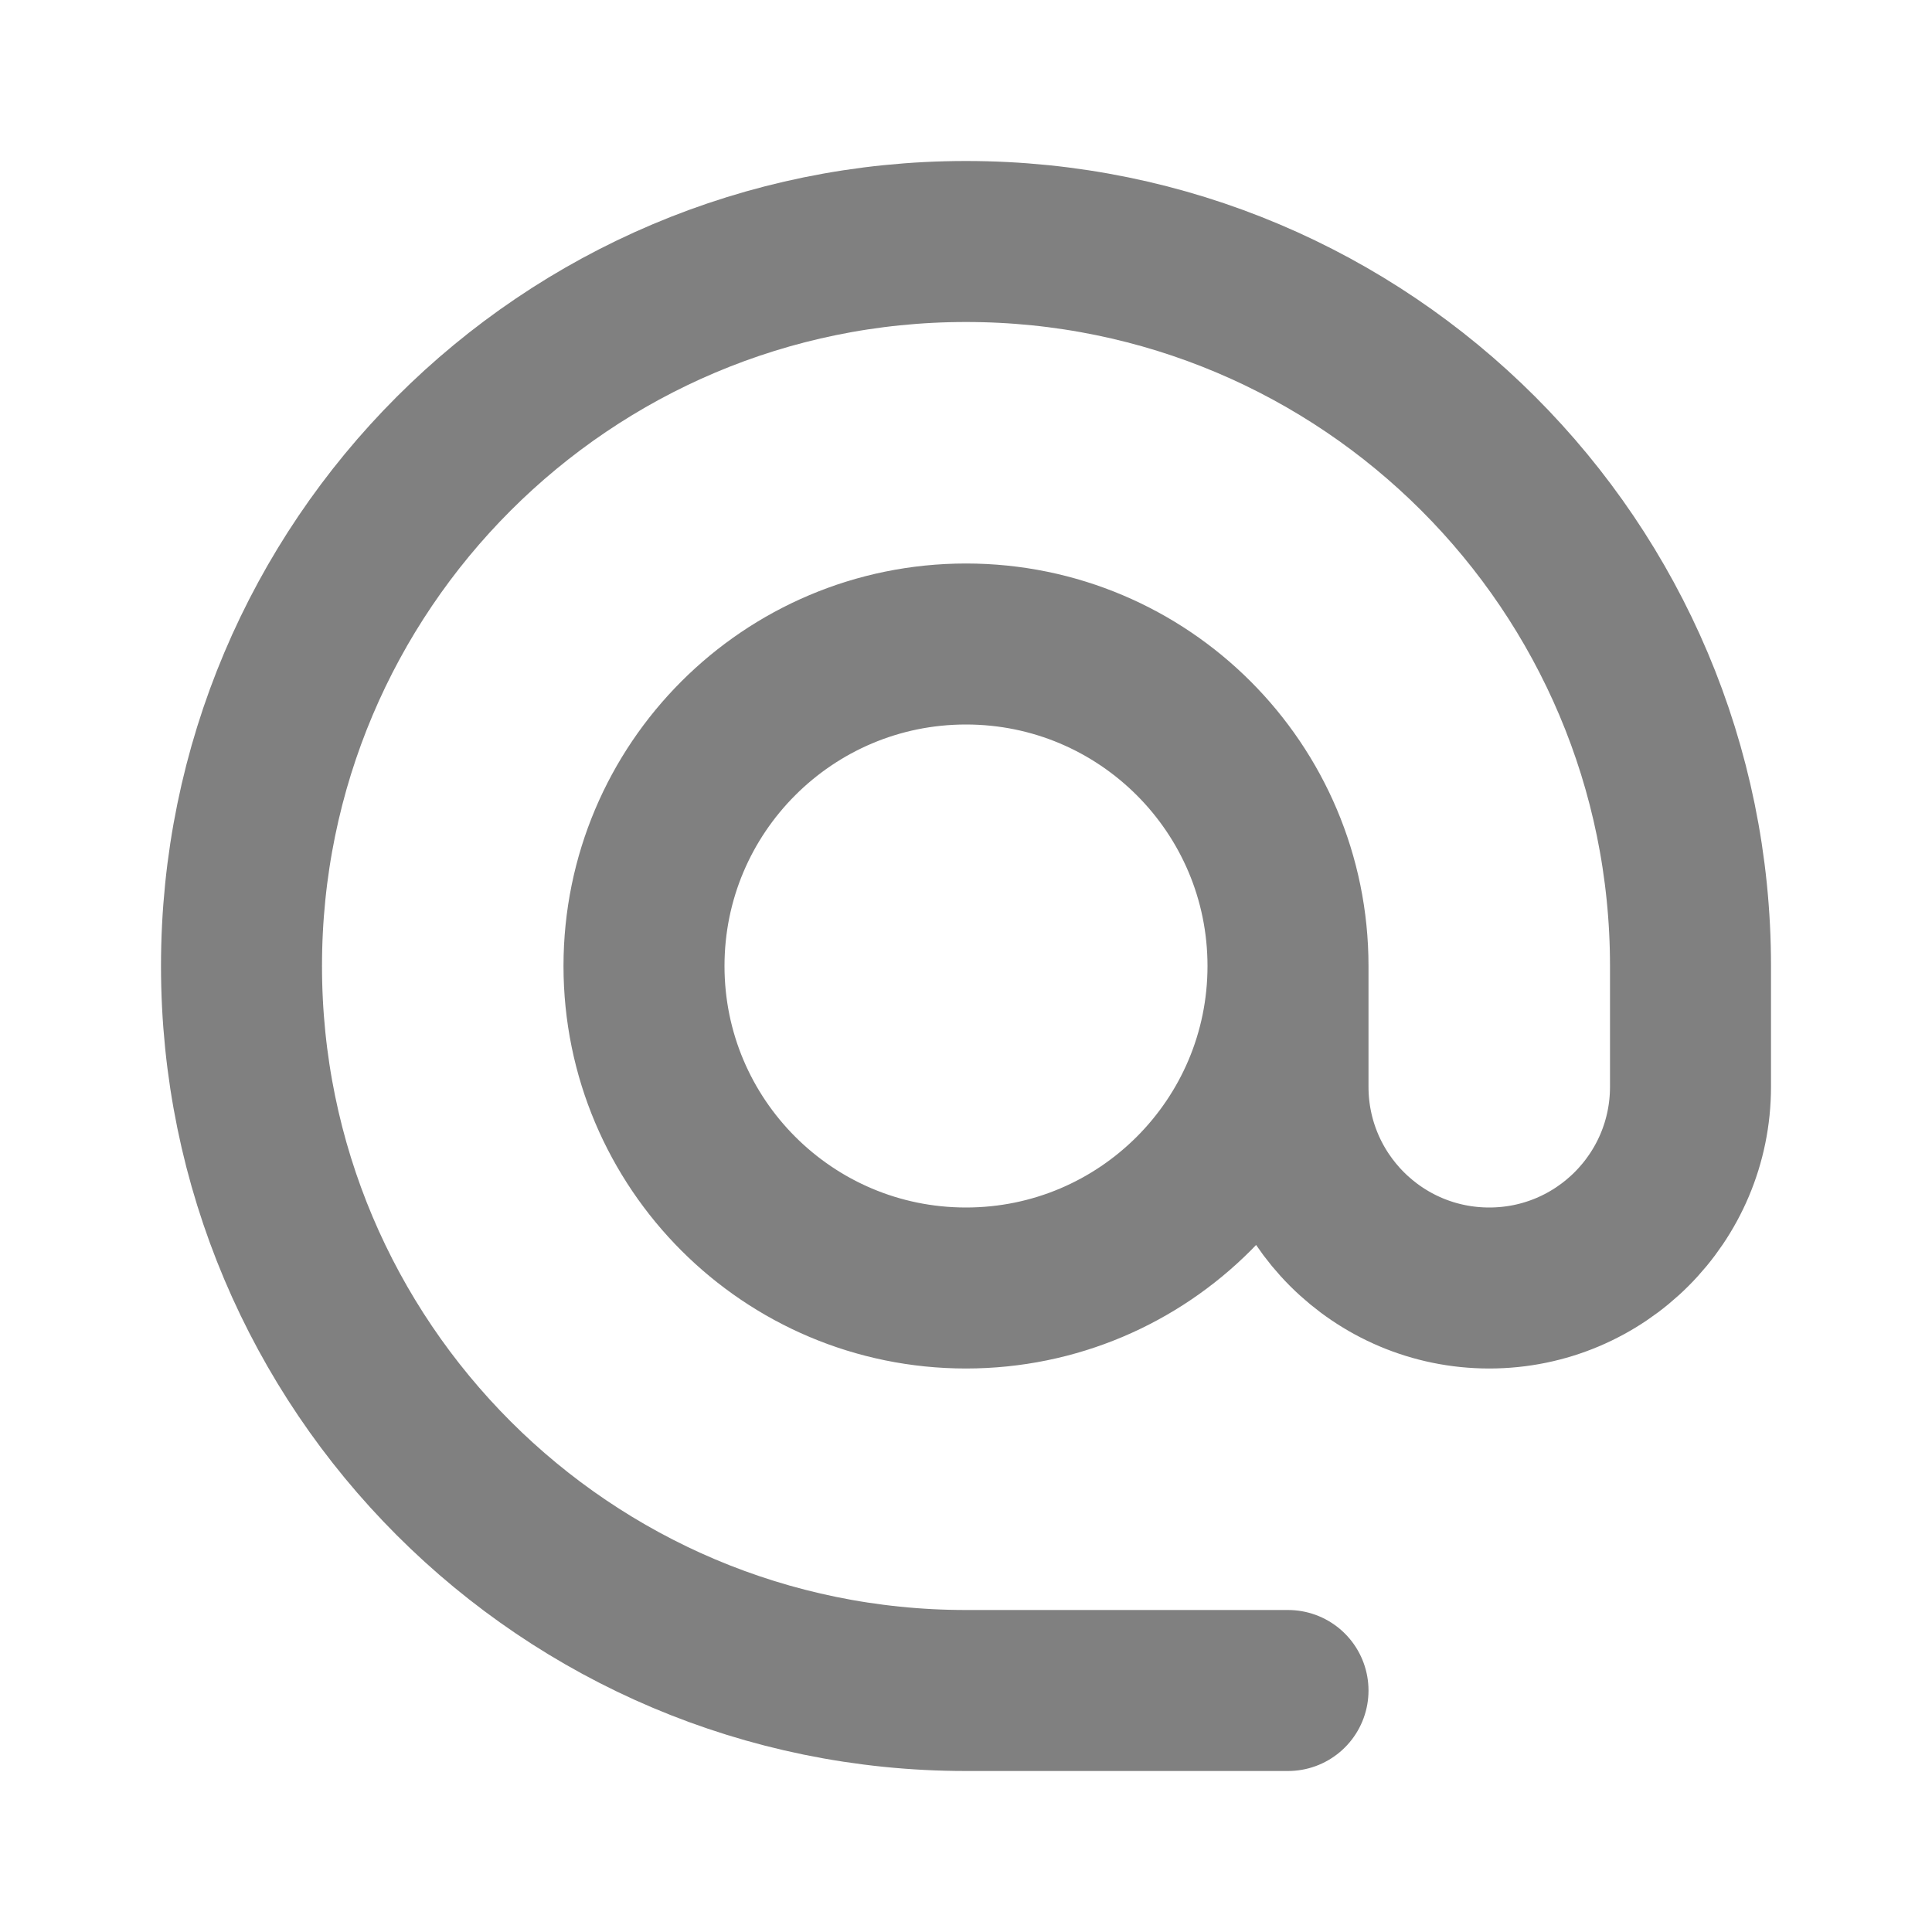
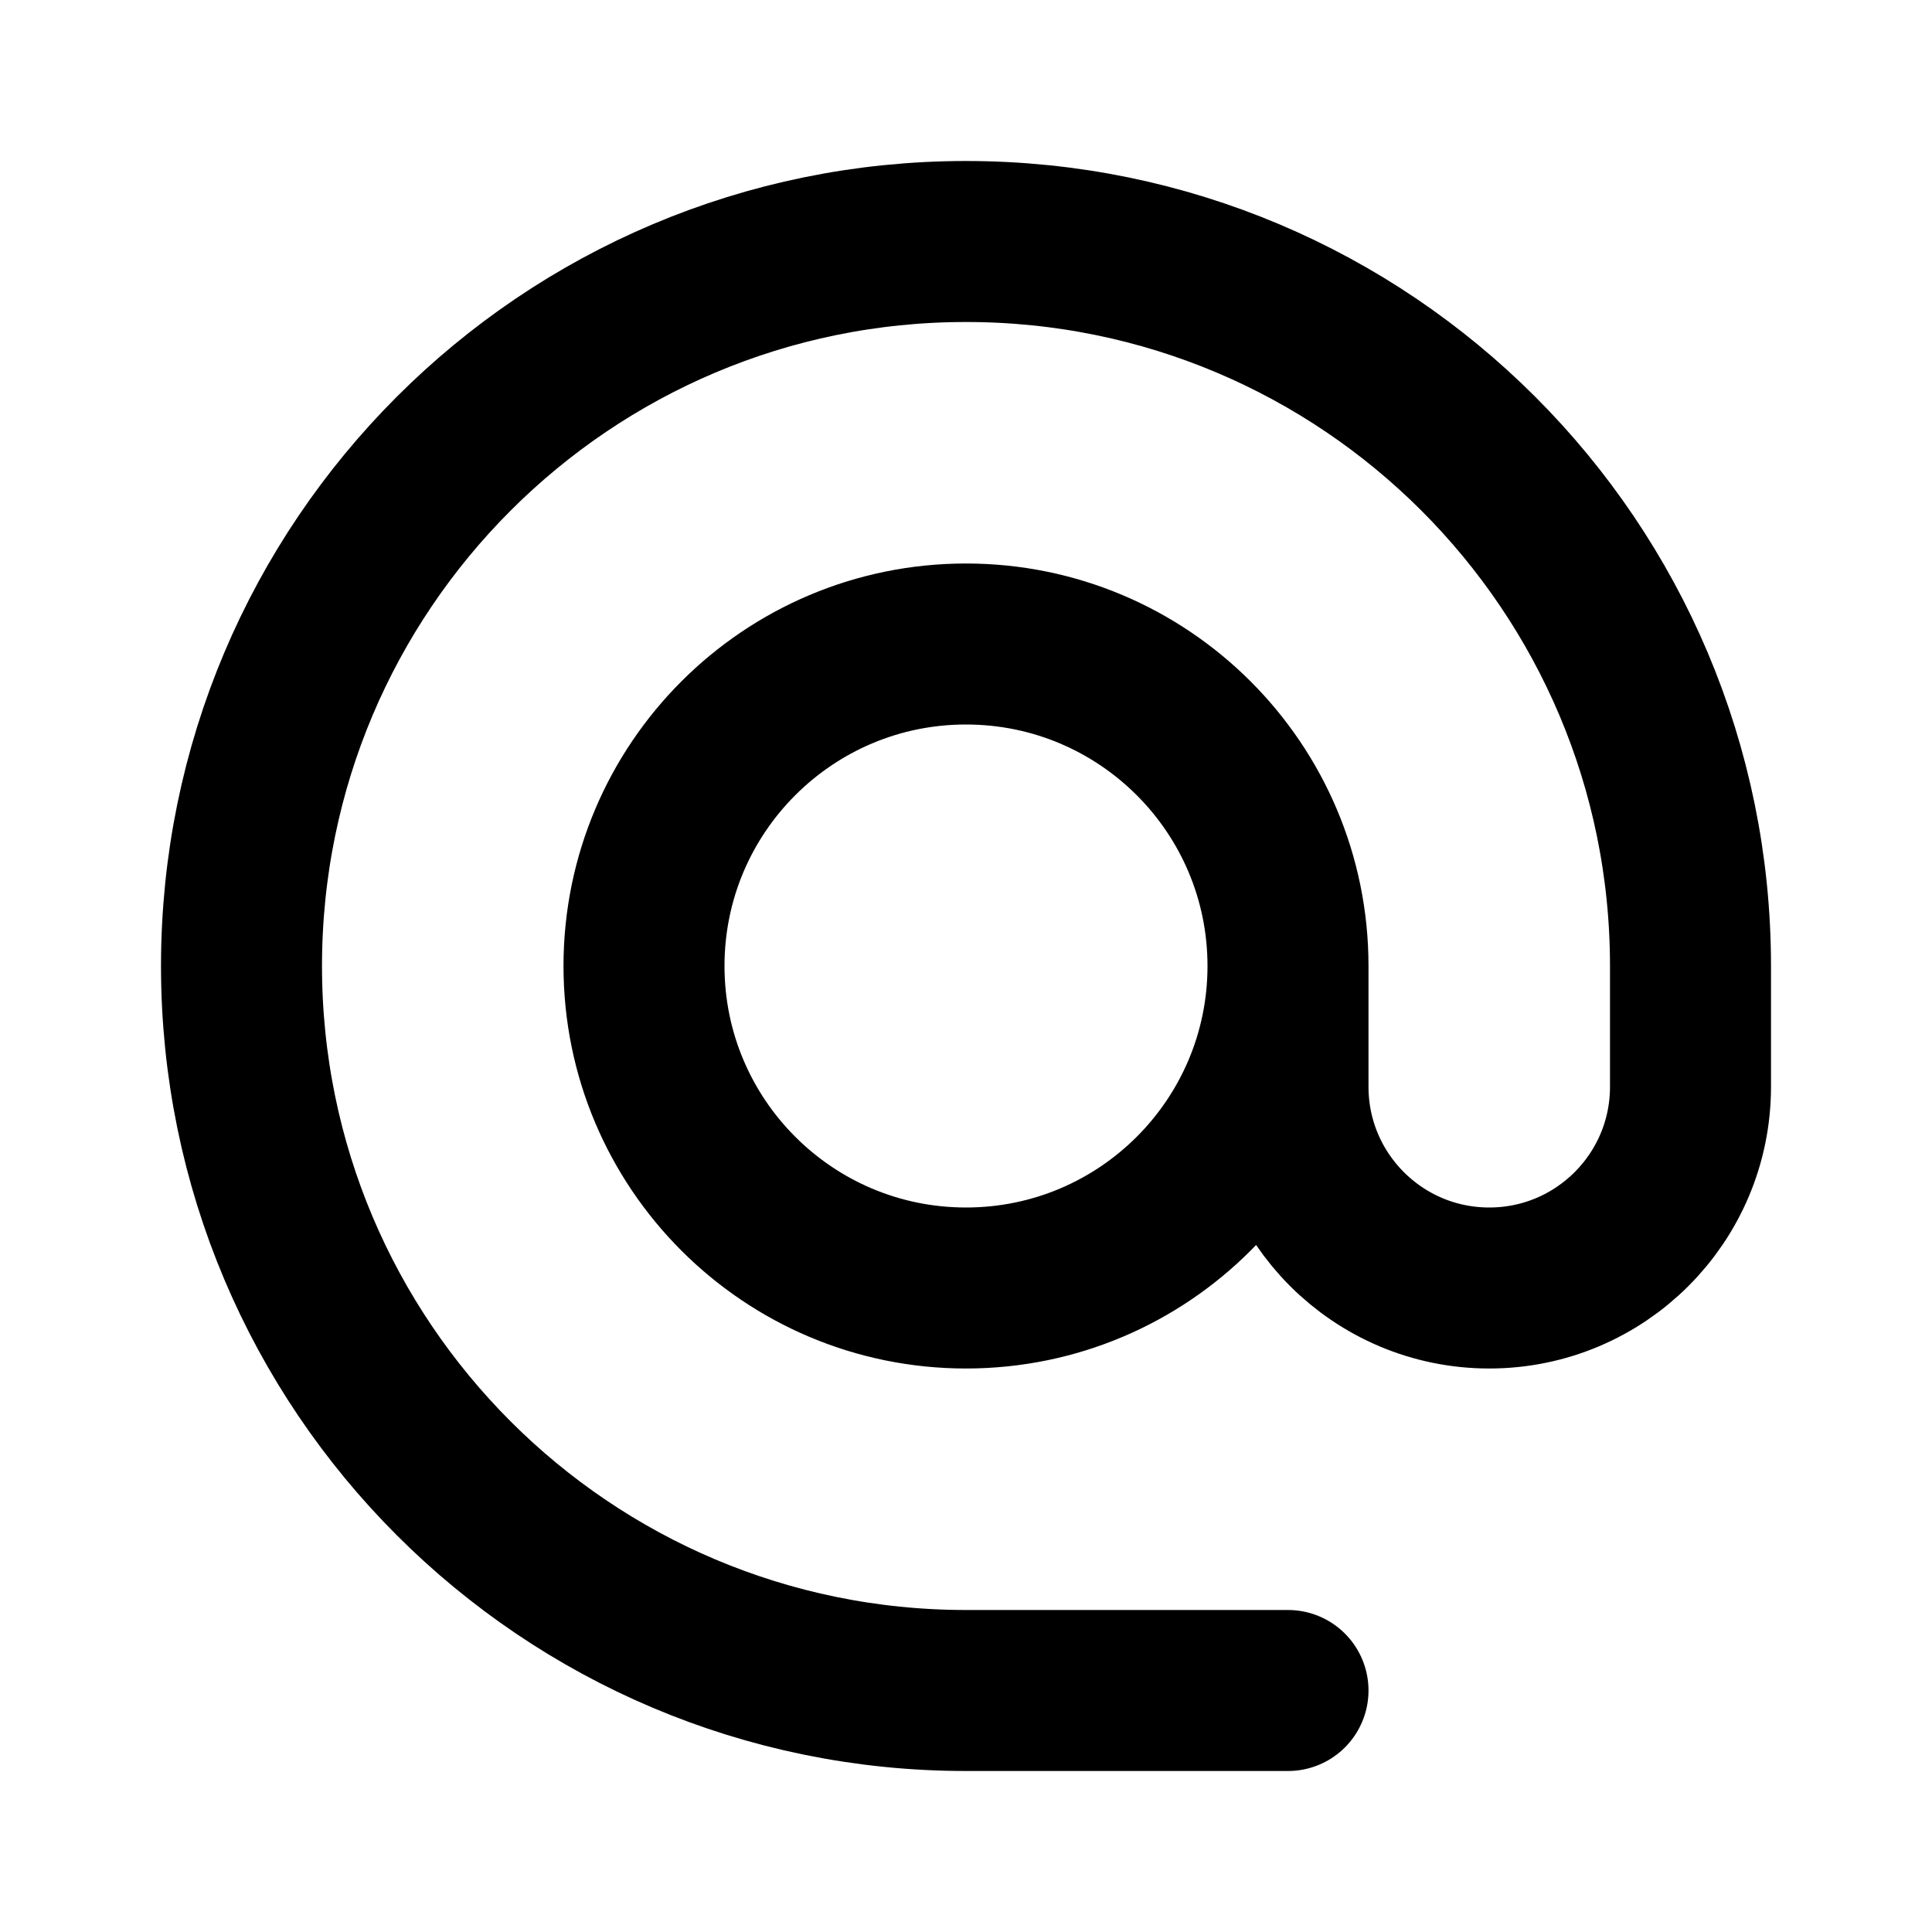
- <svg xmlns="http://www.w3.org/2000/svg" width="25px" height="25px" viewBox="0 0 24 24" fill="none">
-   <path d="M16 12C16 14.209 14.209 16 12 16C9.791 16 8 14.209 8 12C8 9.791 9.791 8 12 8C14.209 8 16 9.791 16 12ZM16 12V13.5C16 14.881 17.119 16 18.5 16V16C19.881 16 21 14.881 21 13.5V12C21 7.029 16.971 3 12 3C7.029 3 3 7.029 3 12C3 16.971 7.029 21 12 21H16" stroke="#808080" stroke-width="2" stroke-linecap="round" stroke-linejoin="round" />
+ <svg xmlns="http://www.w3.org/2000/svg" width="35px" height="35px" viewBox="0 0 24 24" fill="none">
+   <path d="M16 12C16 14.209 14.209 16 12 16C9.791 16 8 14.209 8 12C8 9.791 9.791 8 12 8C14.209 8 16 9.791 16 12ZM16 12V13.5C16 14.881 17.119 16 18.5 16V16C19.881 16 21 14.881 21 13.5V12C21 7.029 16.971 3 12 3C7.029 3 3 7.029 3 12C3 16.971 7.029 21 12 21H16" stroke="#000000" stroke-width="2" stroke-linecap="round" stroke-linejoin="round" />
</svg>
